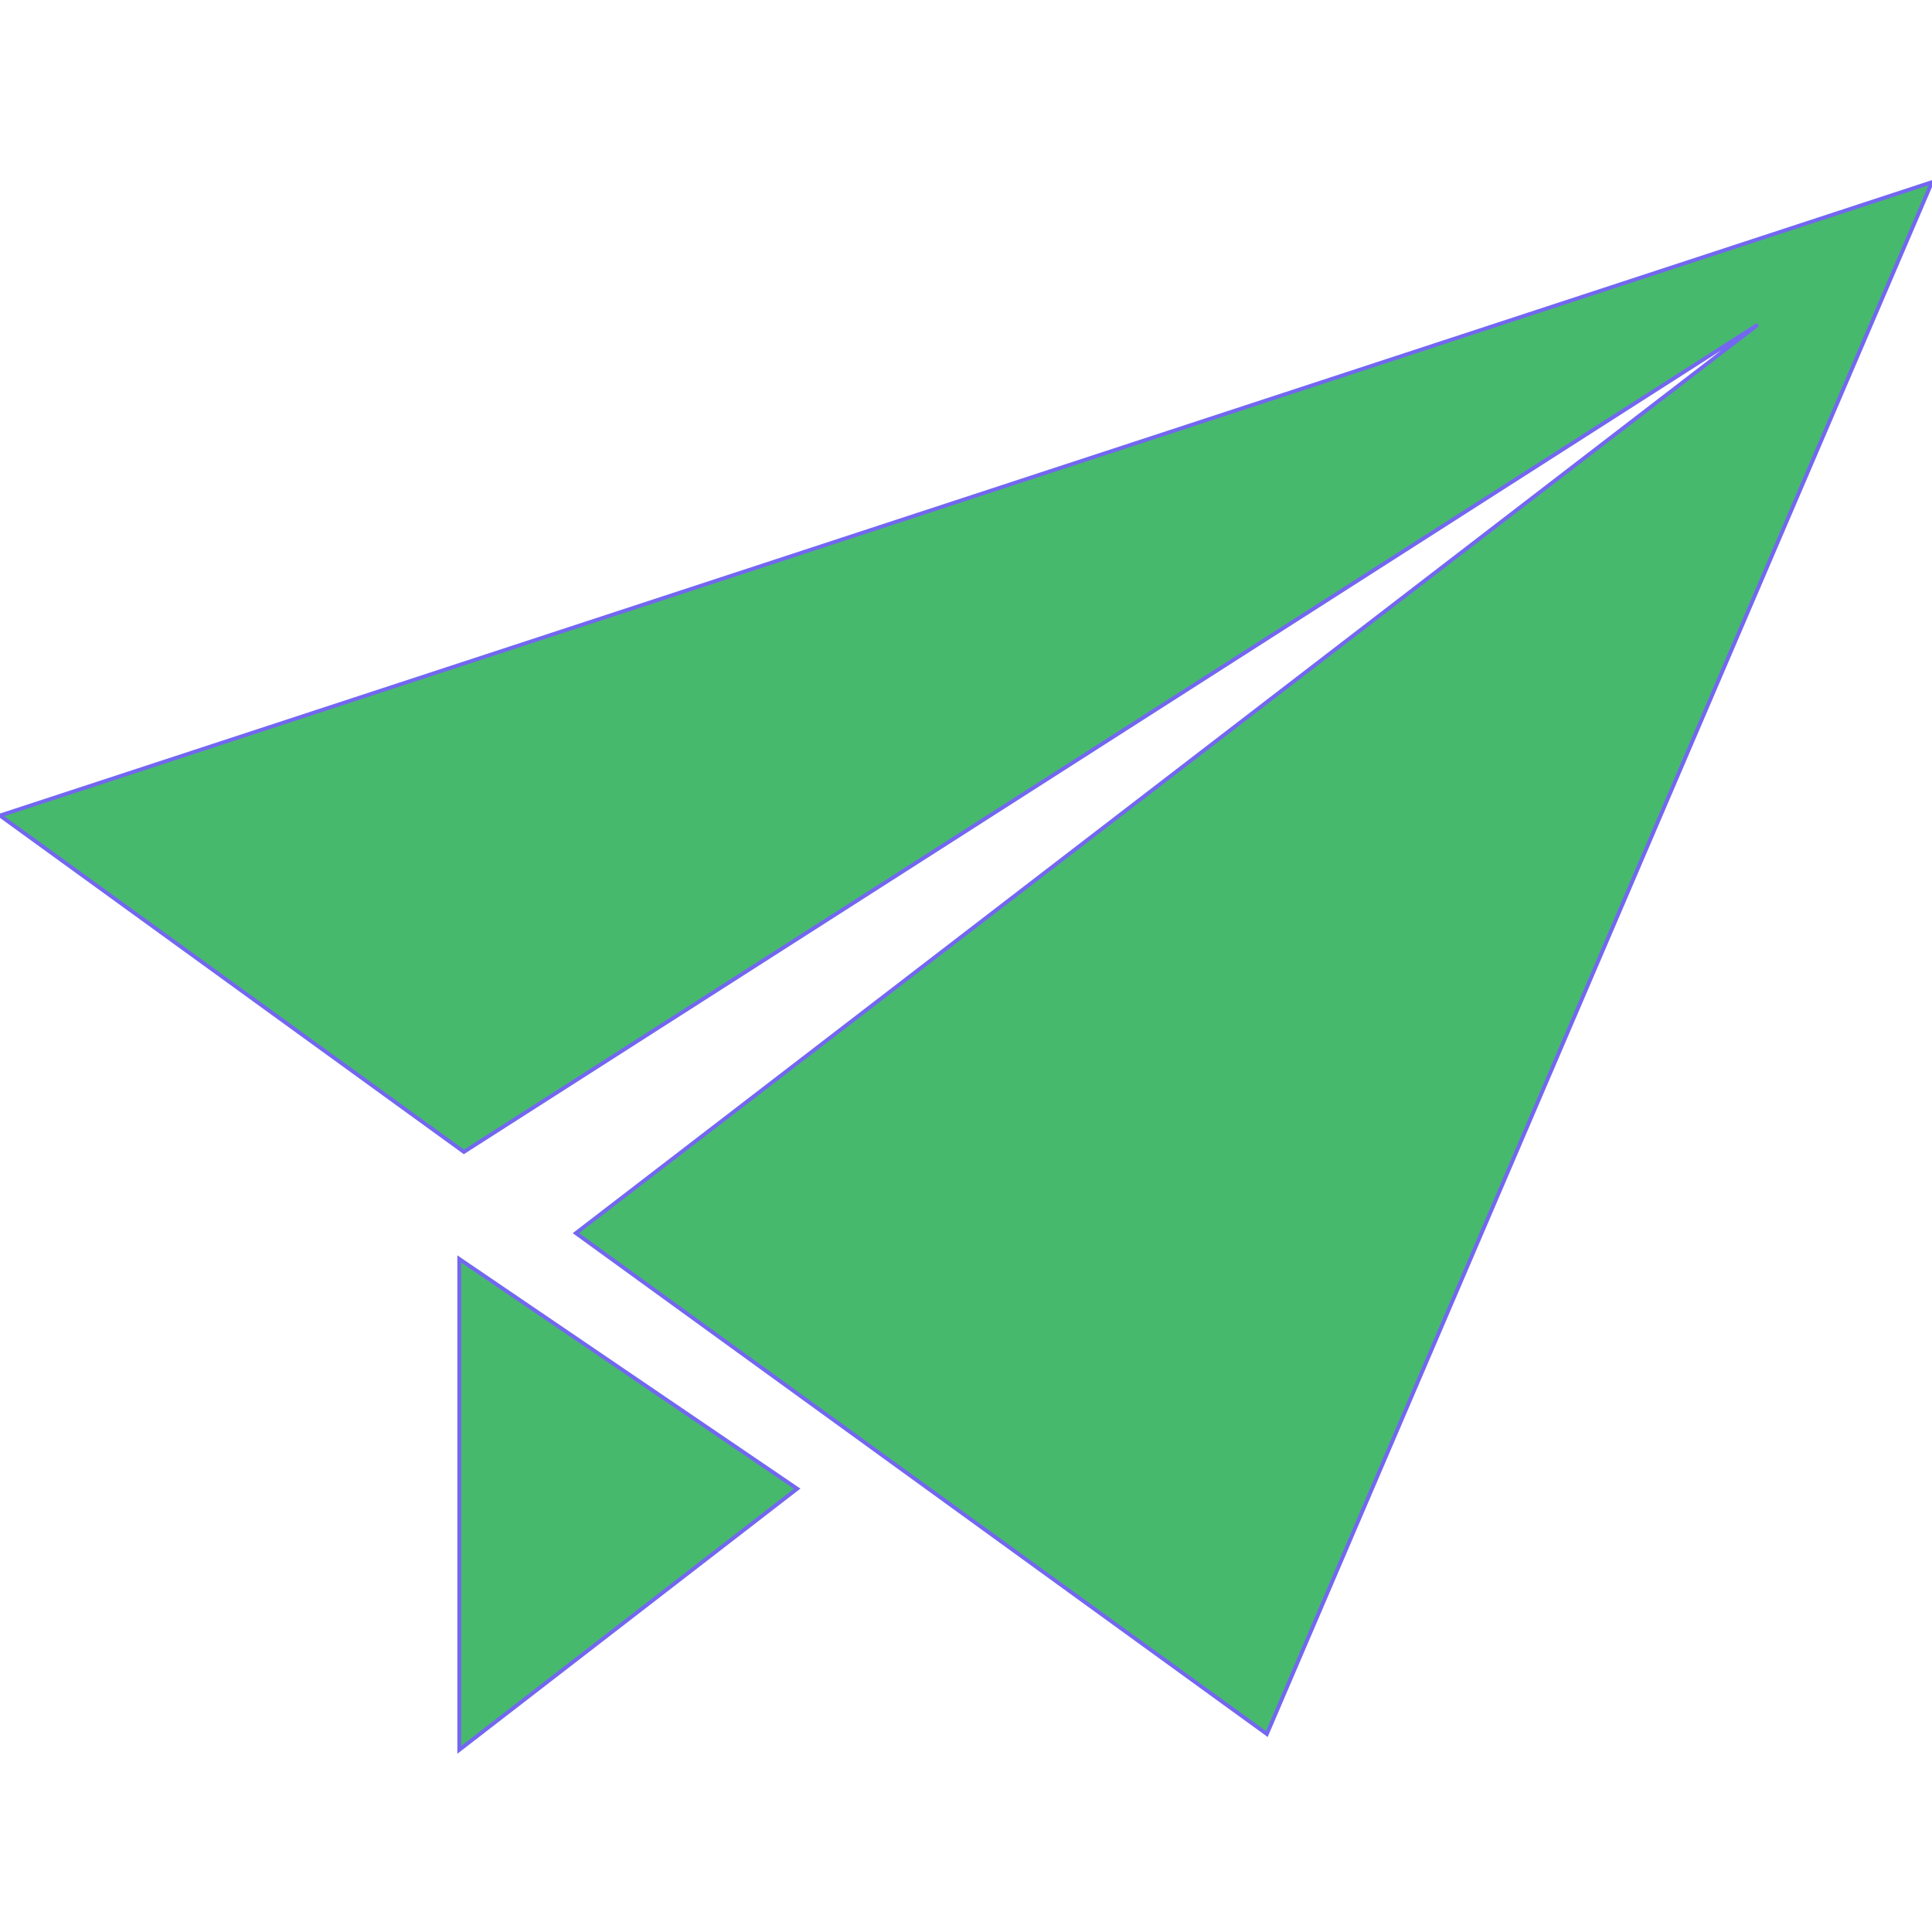
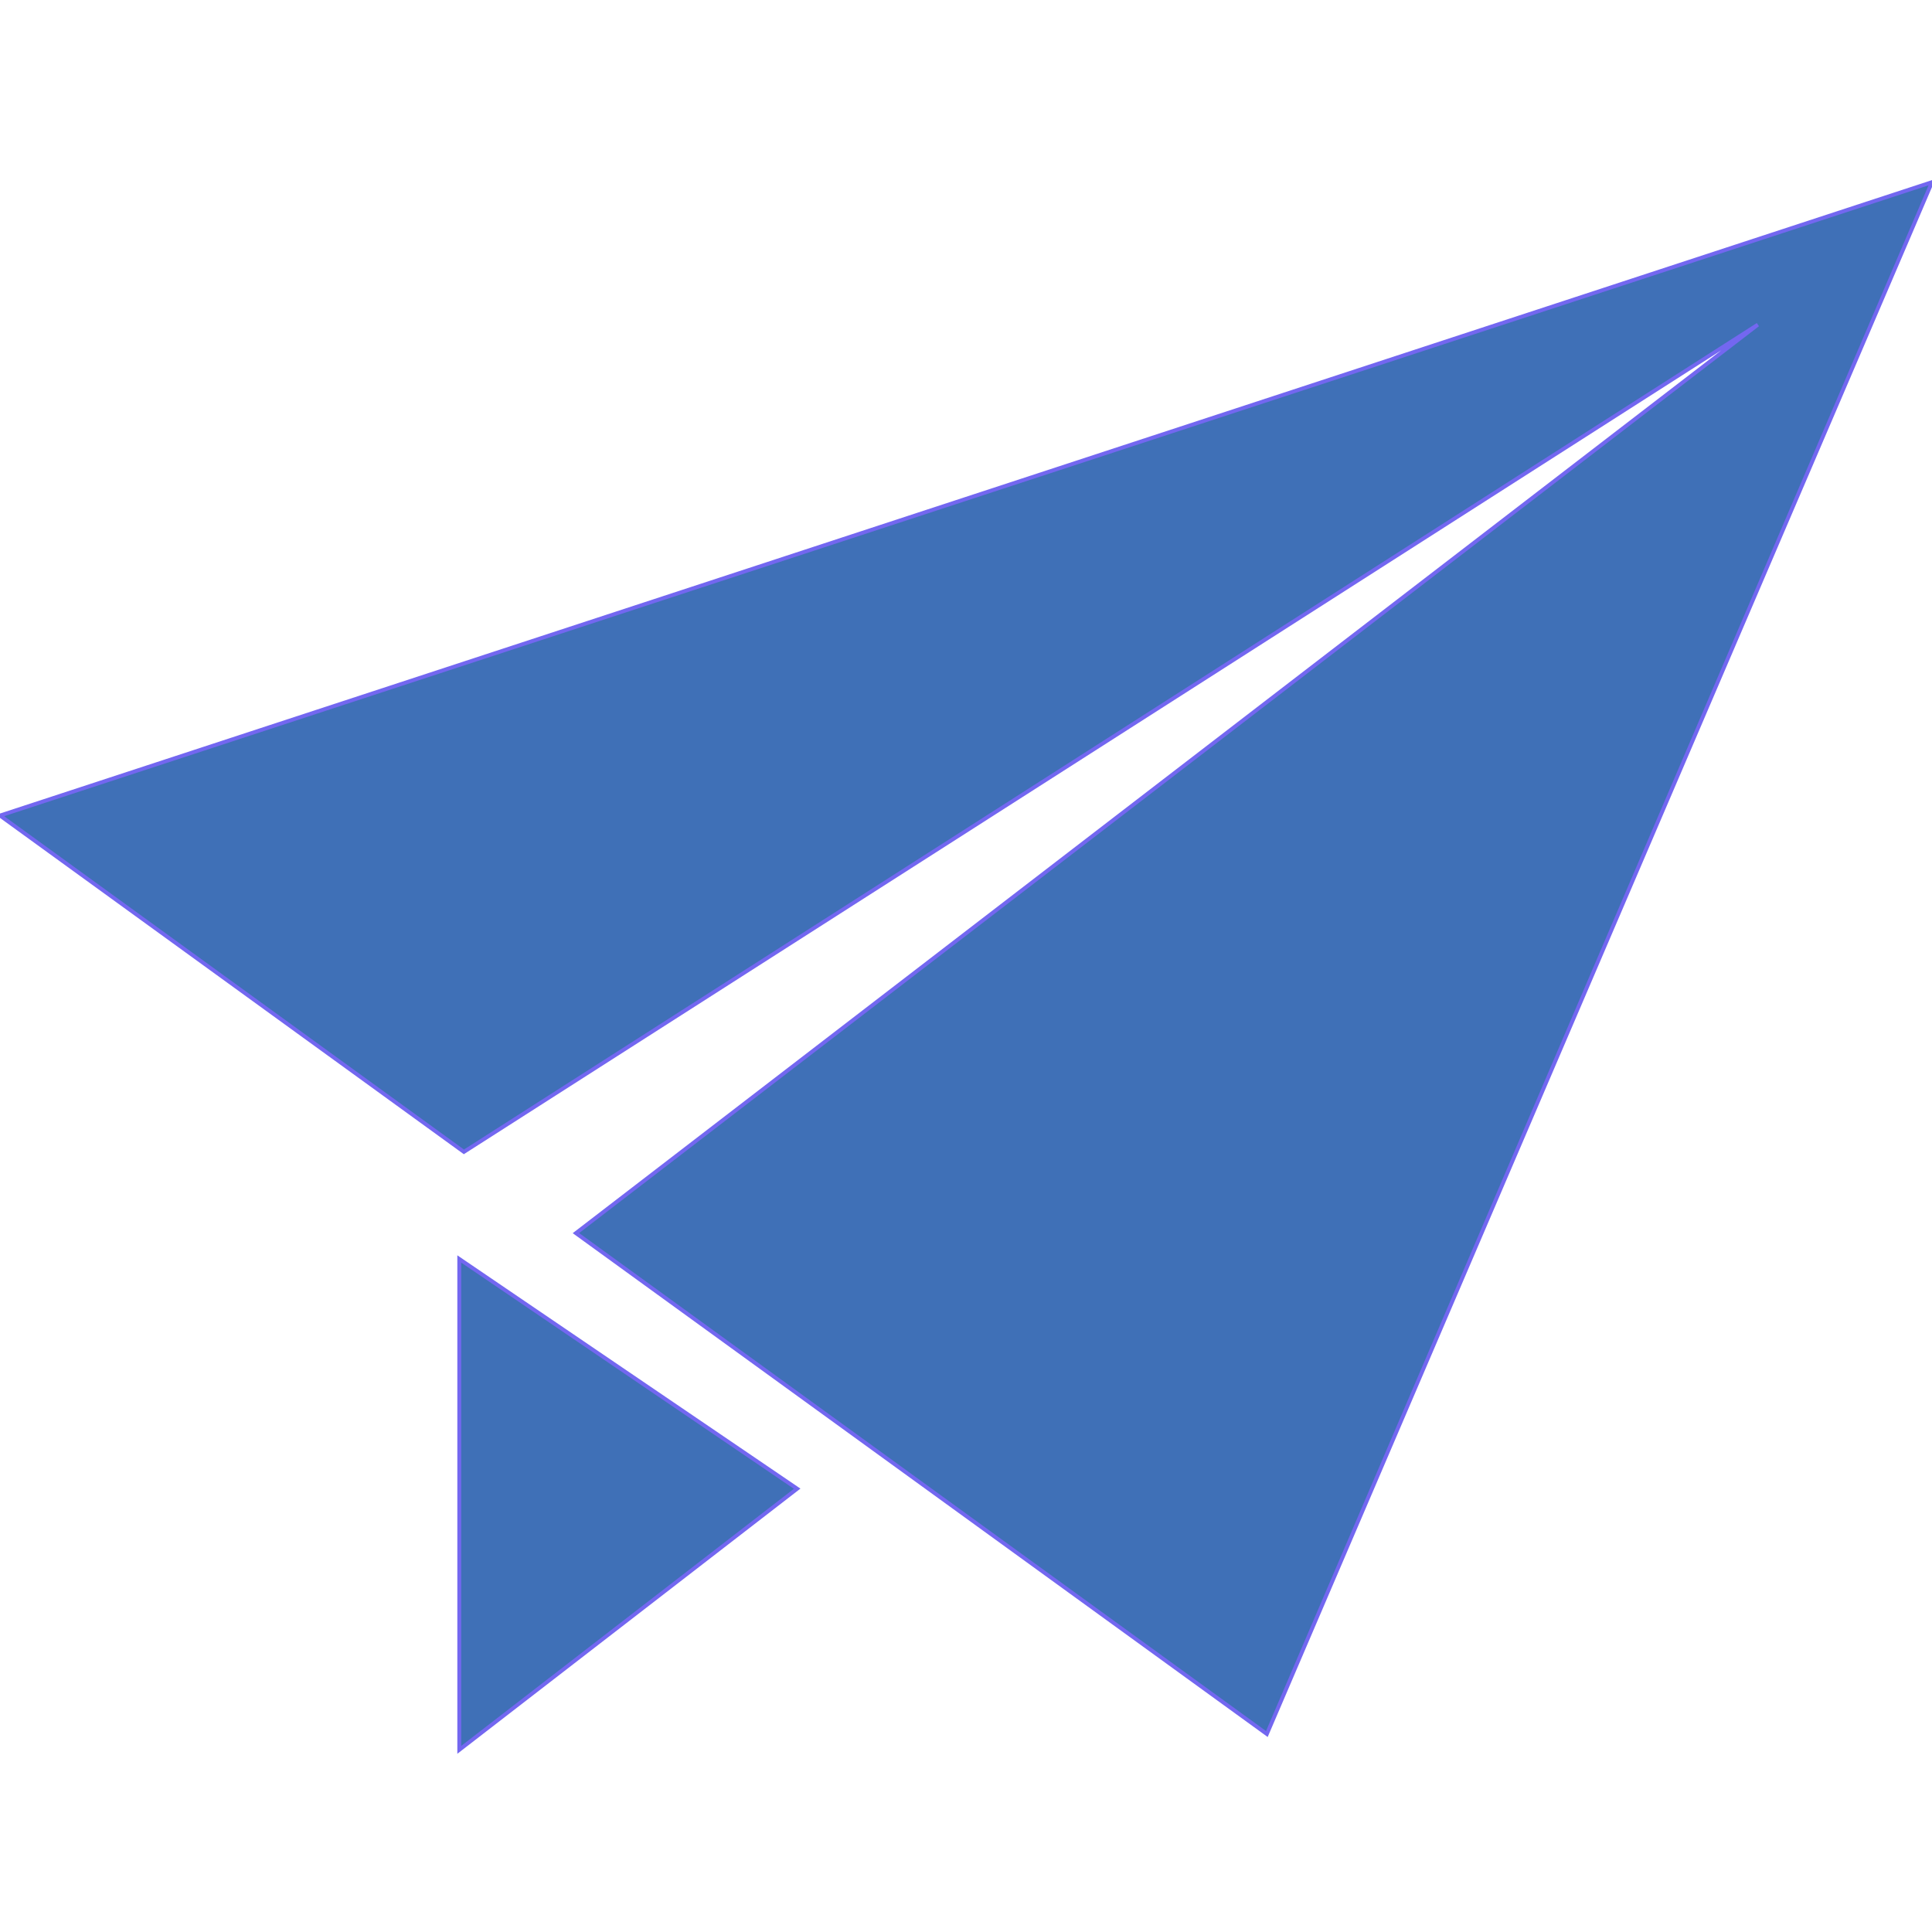
<svg xmlns="http://www.w3.org/2000/svg" version="1.2" viewBox="0 0 800 800" width="800" height="800">
  <style>
- 		.s0 { fill: #47b96d;stroke: #7367f0;stroke-width: 1.6 } 
+ 		.s0 { fill: #3f70b7;stroke: #7367f0;stroke-width: 1.6 } 
	</style>
  <g id="SVGRepo_bgCarrier">
	</g>
  <g id="SVGRepo_tracerCarrier">
	</g>
  <g id="SVGRepo_iconCarrier">
    <g>
      <path fill-rule="evenodd" class="s0" d="m190.17 724.58l139.92-108.14-139.92-95.13z" />
      <path fill-rule="evenodd" class="s0" d="m0 337.7l192.09 139.27 535.78-342.53-489.39 376.17 286.1 207.41 275.42-642.6z" />
    </g>
  </g>
</svg>
